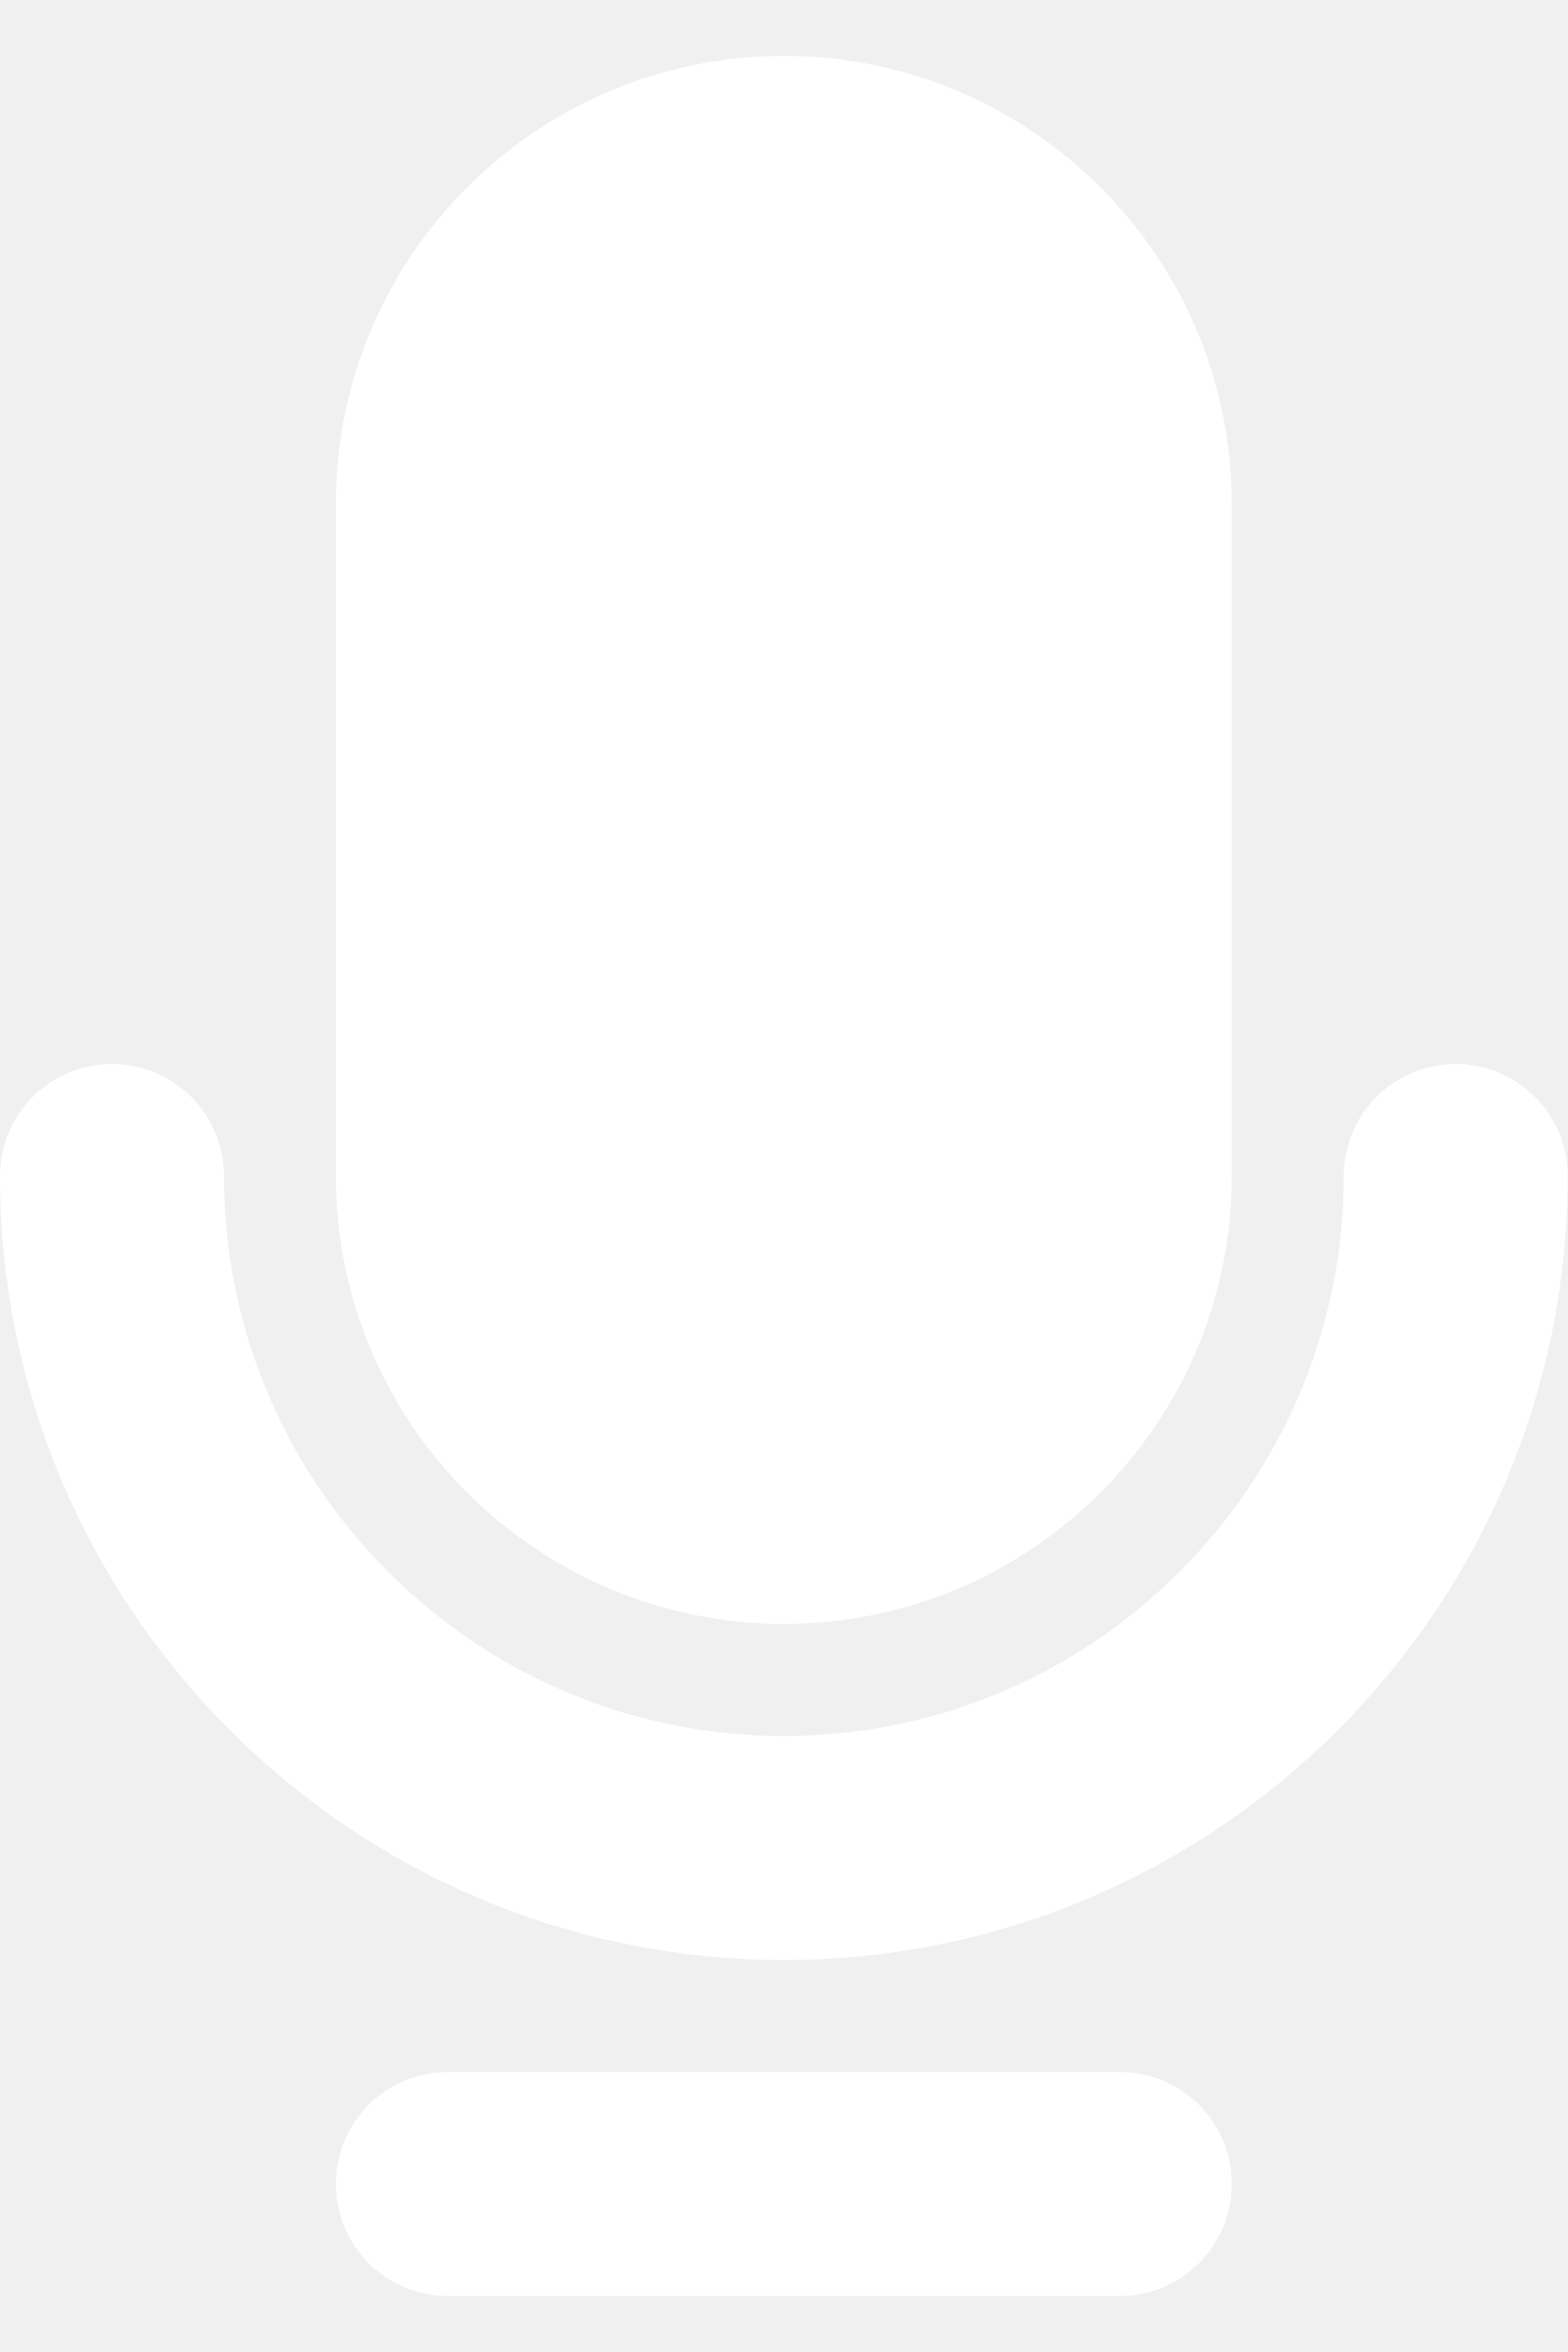
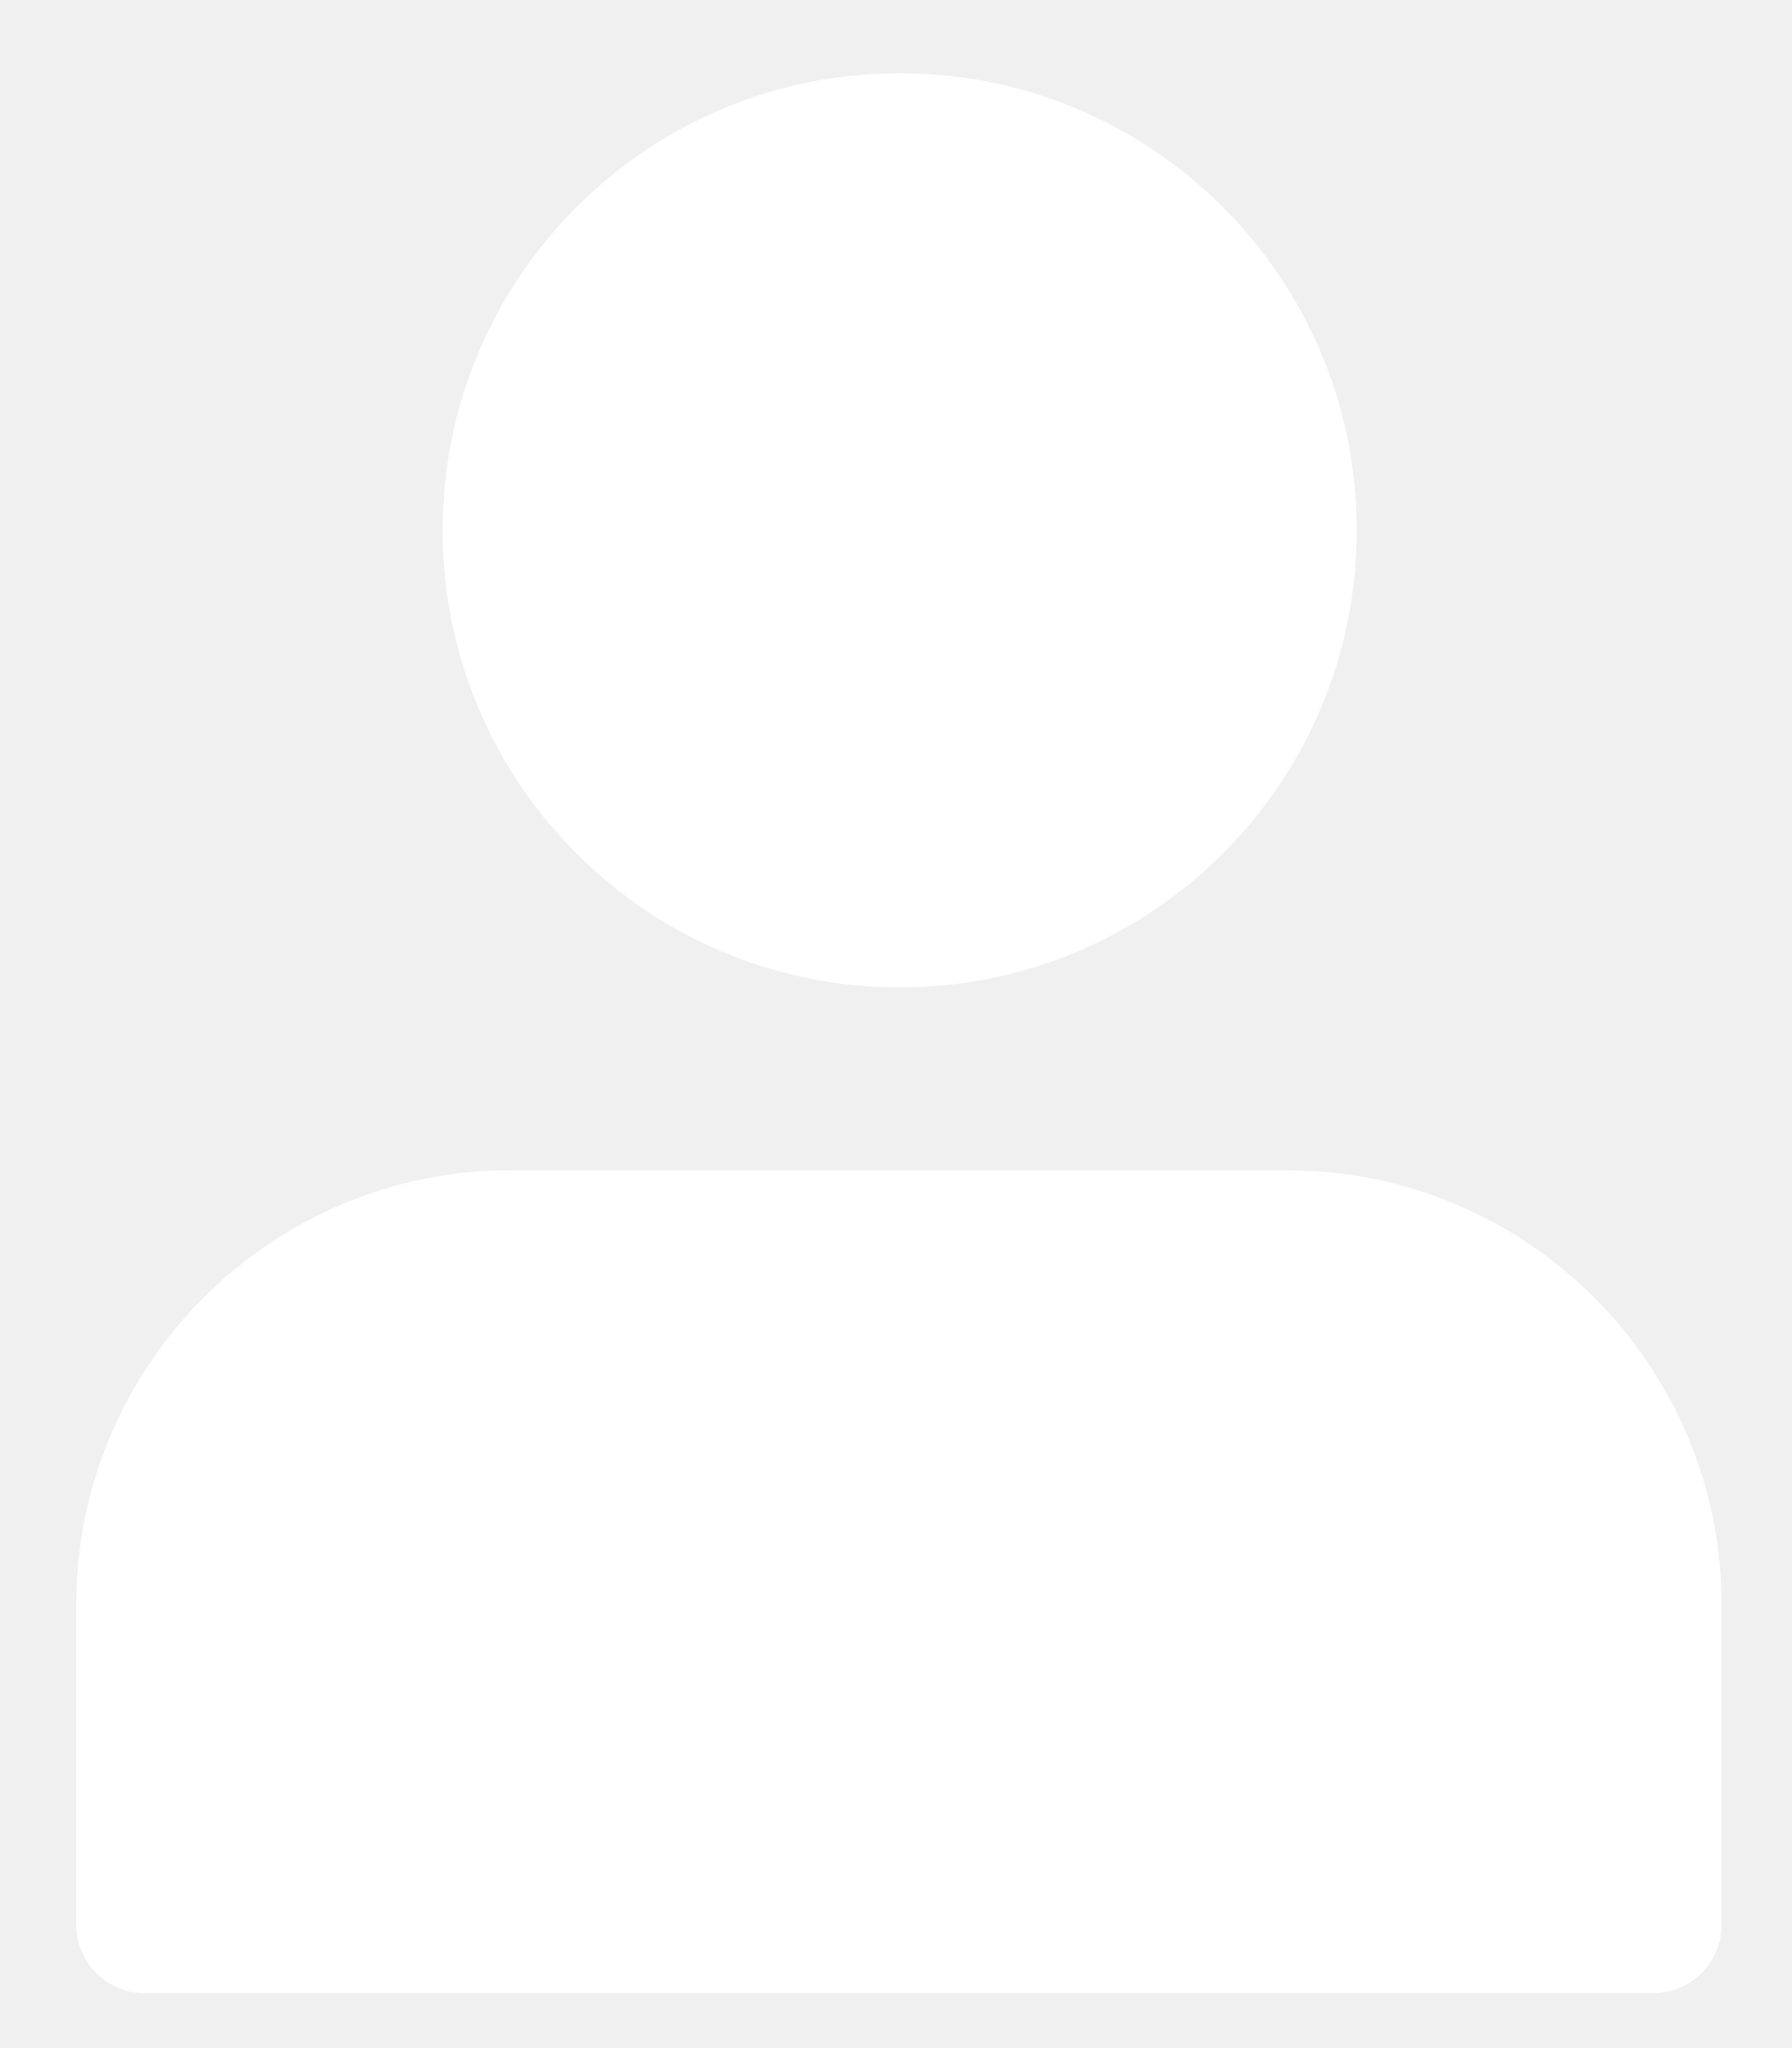
- <svg xmlns="http://www.w3.org/2000/svg" width="12" height="18" viewBox="0 0 12 18" fill="none">
-   <path d="M8.571 15.857H3.429C2.955 15.857 2.571 16.24 2.571 16.714C2.571 17.188 2.955 17.572 3.429 17.572H8.571C9.045 17.572 9.429 17.188 9.429 16.714C9.429 16.24 9.045 15.857 8.571 15.857Z" fill="white" />
-   <path d="M11.143 8.143C10.669 8.143 10.286 8.526 10.286 9C10.286 11.363 8.363 13.286 6 13.286C3.637 13.286 1.714 11.363 1.714 9C1.714 8.526 1.33 8.143 0.857 8.143C0.384 8.143 0 8.526 0 9C0 12.308 2.691 15 6 15C9.308 15 12 12.308 12 9C12 8.526 11.617 8.143 11.143 8.143Z" fill="white" />
-   <path d="M6 0.428C4.109 0.428 2.571 1.966 2.571 3.857V9C2.571 10.891 4.109 12.428 6 12.428C7.891 12.428 9.429 10.891 9.429 9V3.857C9.429 1.966 7.891 0.428 6 0.428Z" fill="white" />
+ <svg xmlns="http://www.w3.org/2000/svg" width="14" height="16" viewBox="0 0 14 16" fill="none">
+   <path d="M10.602 4.143C10.602 6.115 9.003 7.714 7.03 7.714C5.058 7.714 3.459 6.115 3.459 4.143C3.459 2.171 5.058 0.572 7.03 0.572C9.003 0.572 10.602 2.171 10.602 4.143Z" fill="white" />
+   <path d="M1.132 15.572H12.918C13.213 15.572 13.453 15.332 13.453 15.036V12.536C13.453 10.665 11.931 9.143 10.06 9.143H3.989C2.118 9.143 0.596 10.665 0.596 12.536V15.036C0.596 15.332 0.836 15.572 1.132 15.572Z" fill="white" />
</svg>
